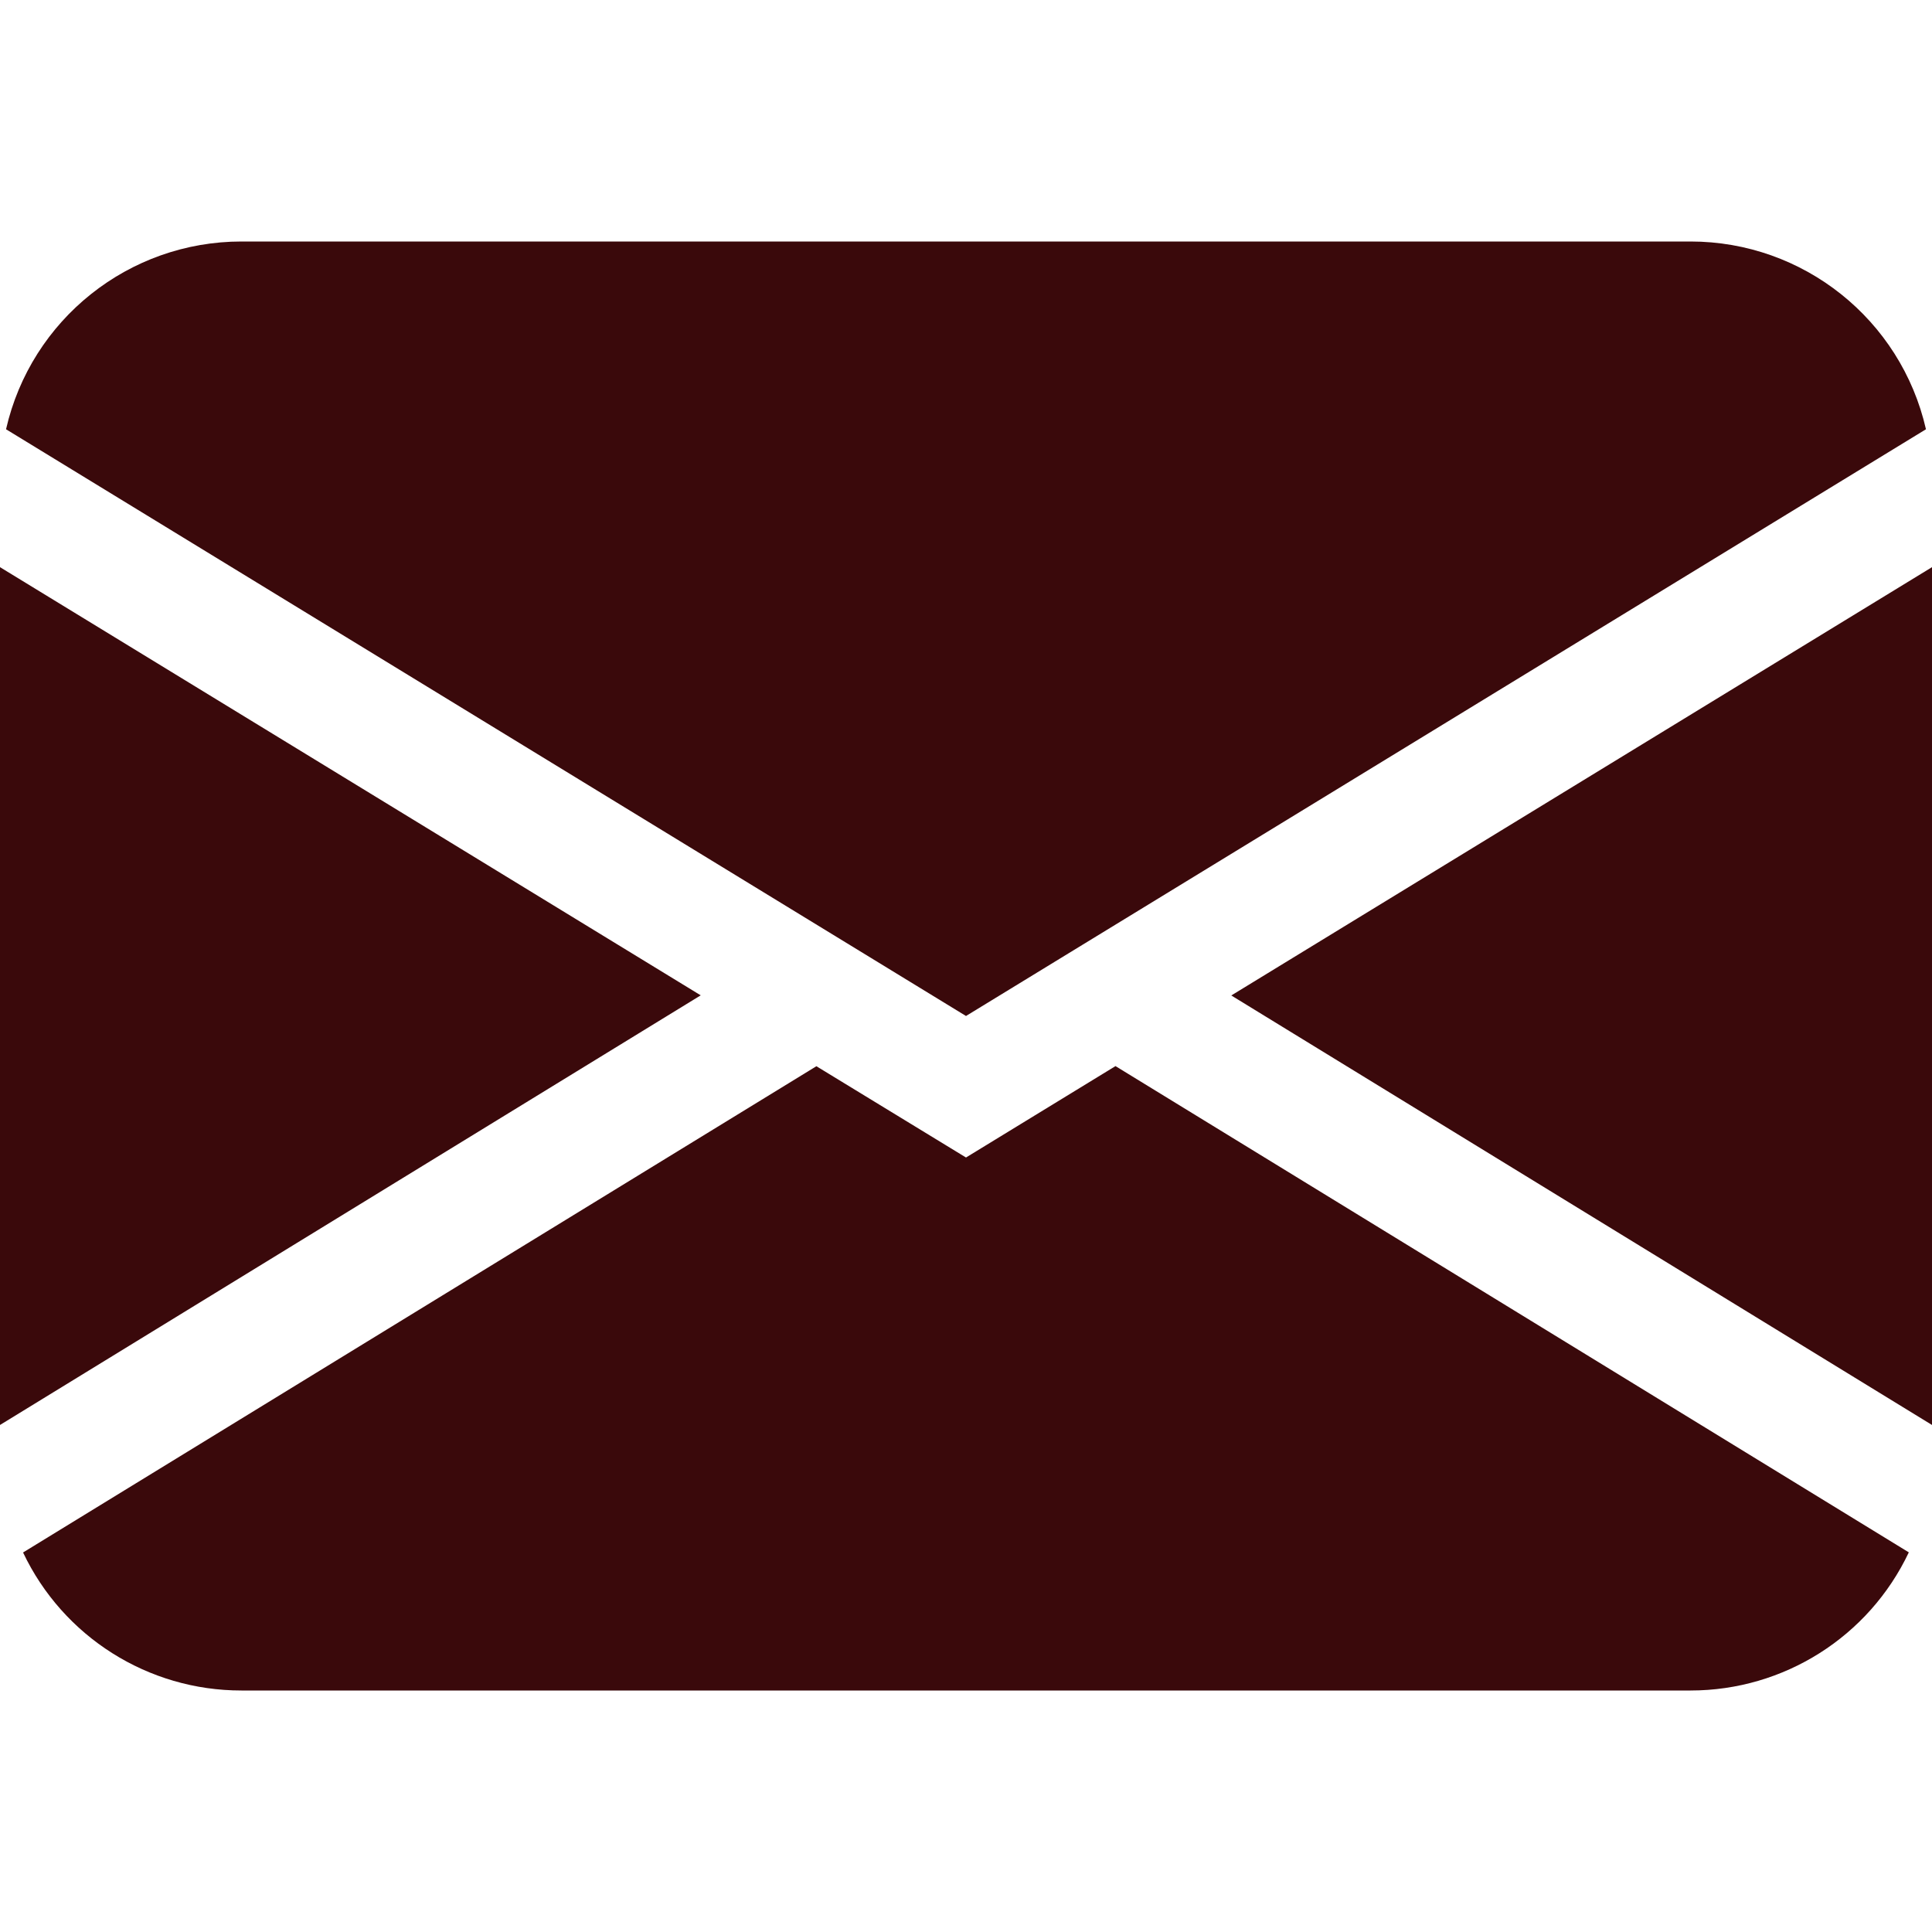
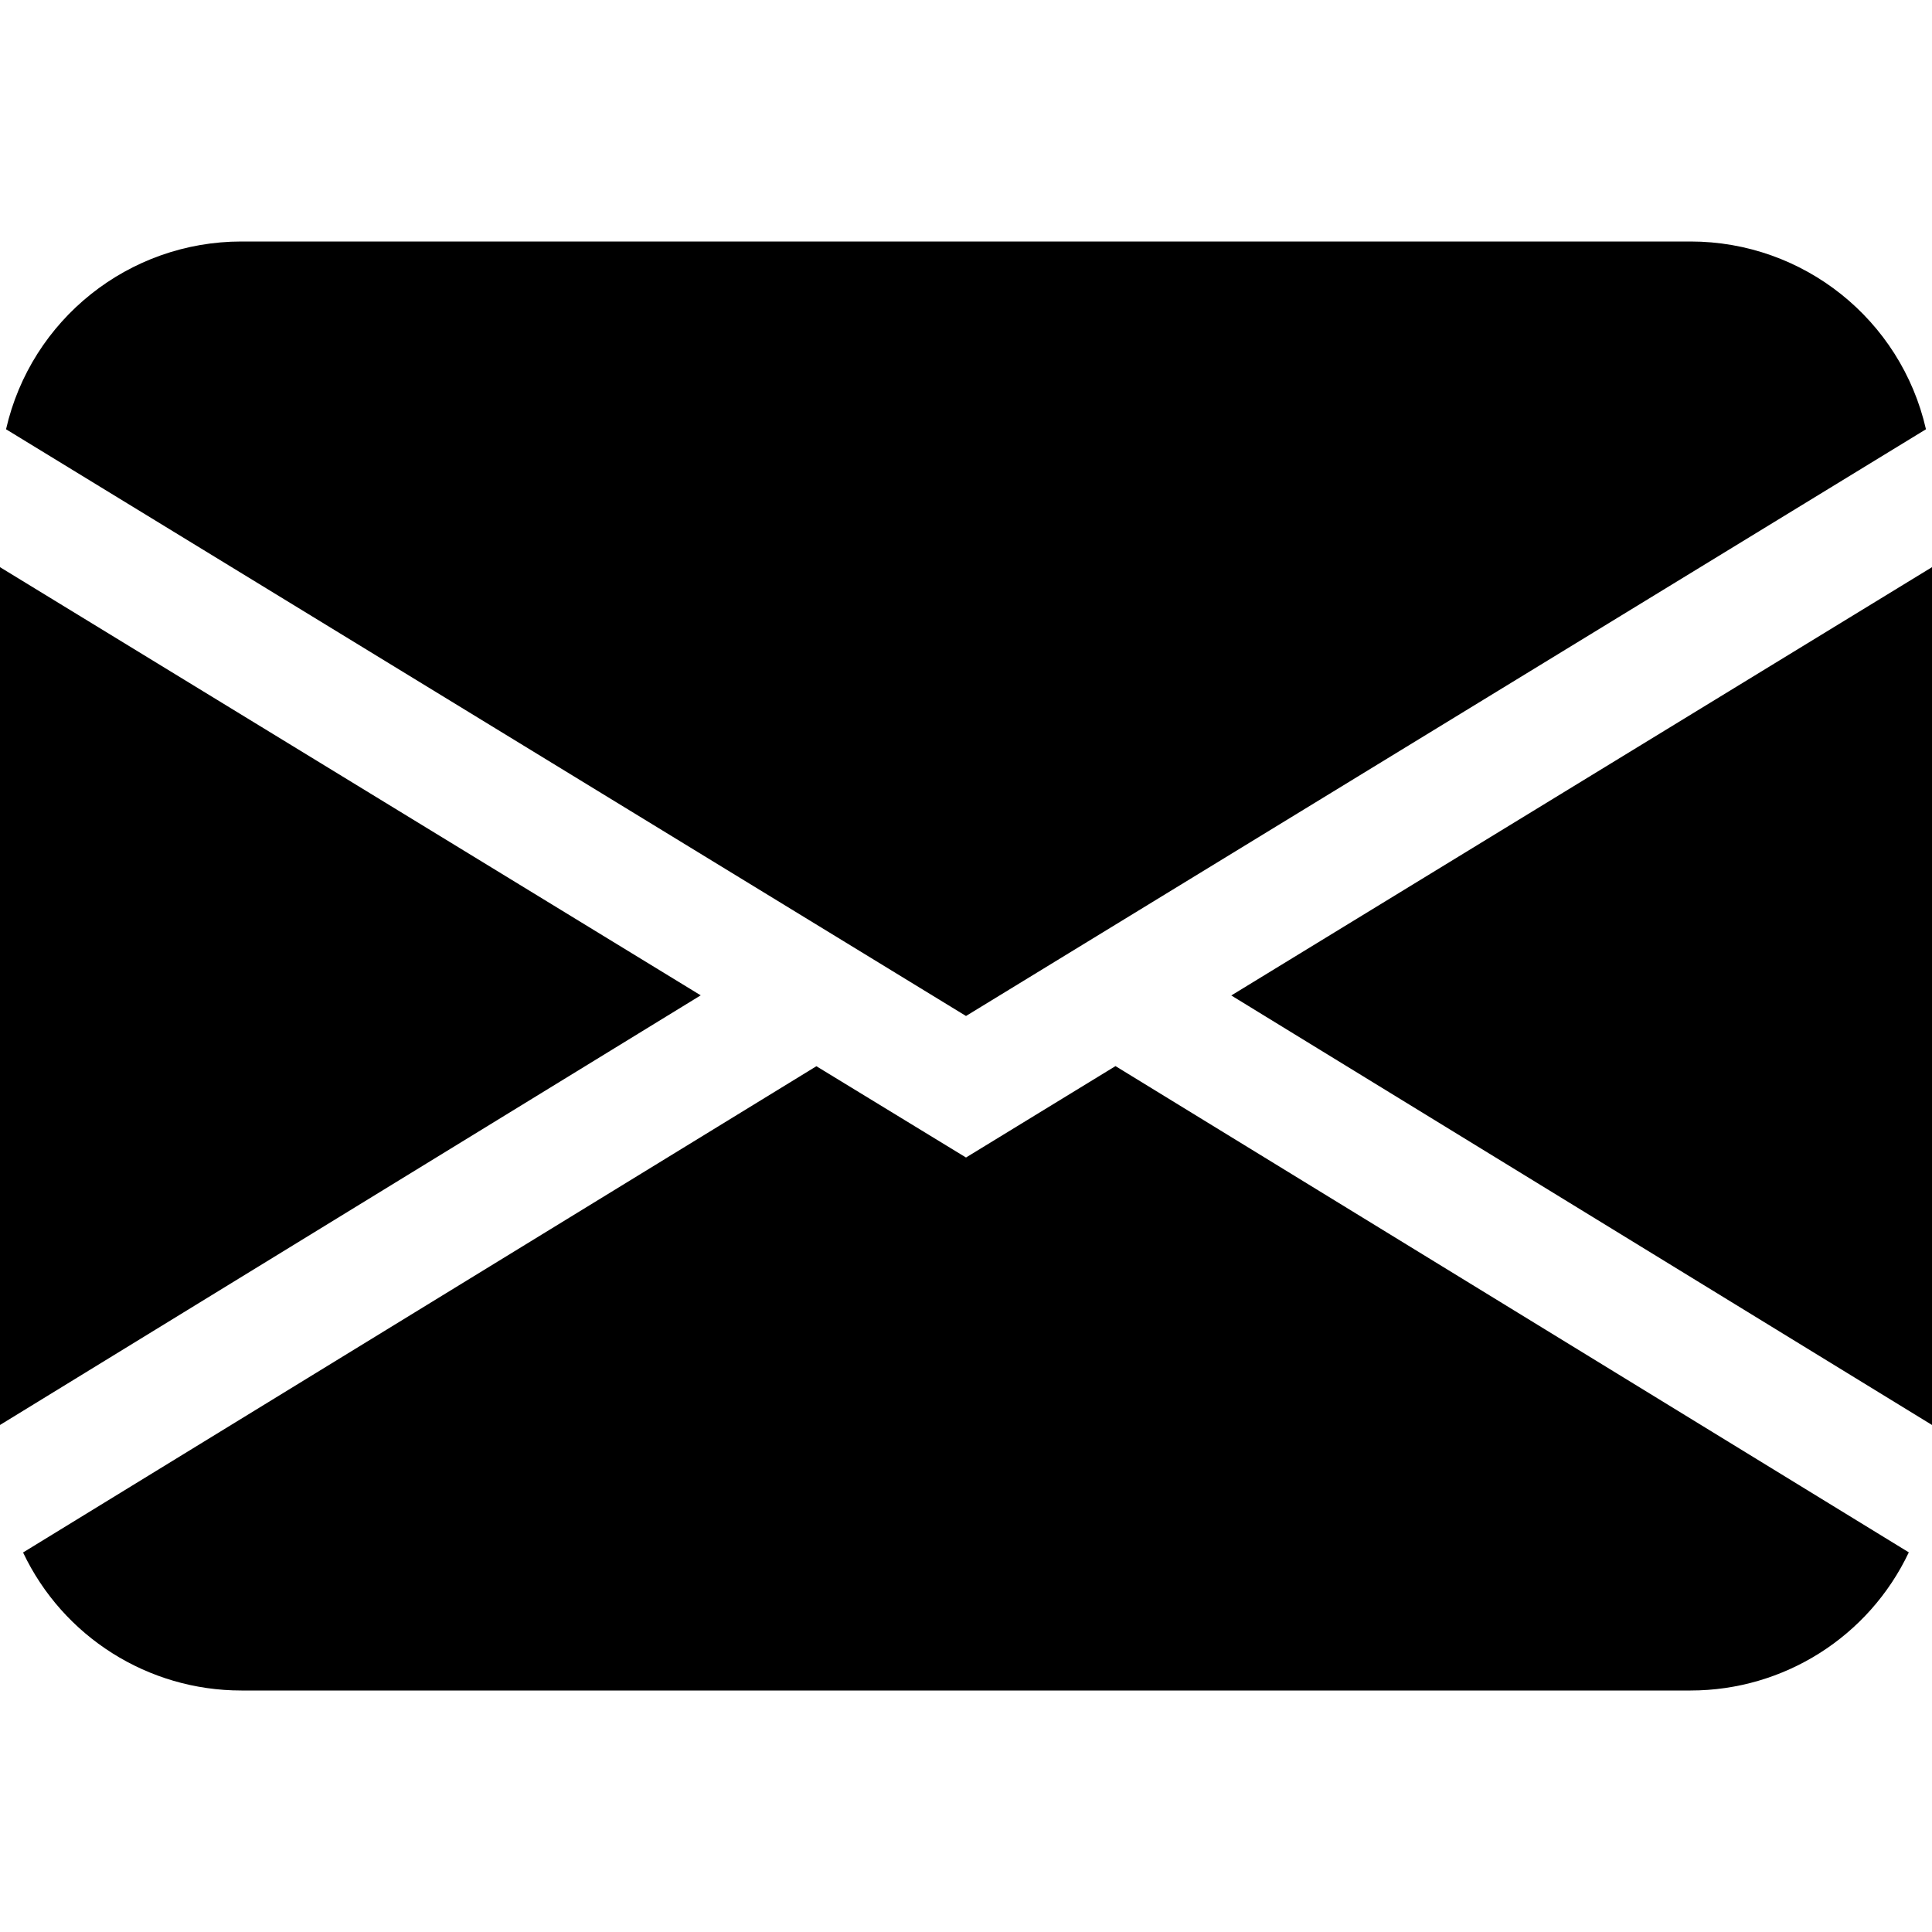
- <svg xmlns="http://www.w3.org/2000/svg" width="16" height="16" fill="#3A090B" class="bi bi-envelope-fill" viewBox="0 0 16 16">
+ <svg xmlns="http://www.w3.org/2000/svg" width="16" height="16" fill="currentColor" class="bi bi-envelope-fill" viewBox="0 0 16 16">
  <path d="M.05 3.555A2 2 0 0 1 2 2h12a2 2 0 0 1 1.95 1.555L8 8.414zM0 4.697v7.104l5.803-3.558zM6.761 8.83l-6.57 4.027A2 2 0 0 0 2 14h12a2 2 0 0 0 1.808-1.144l-6.57-4.027L8 9.586zm3.436-.586L16 11.801V4.697z" />
</svg>
